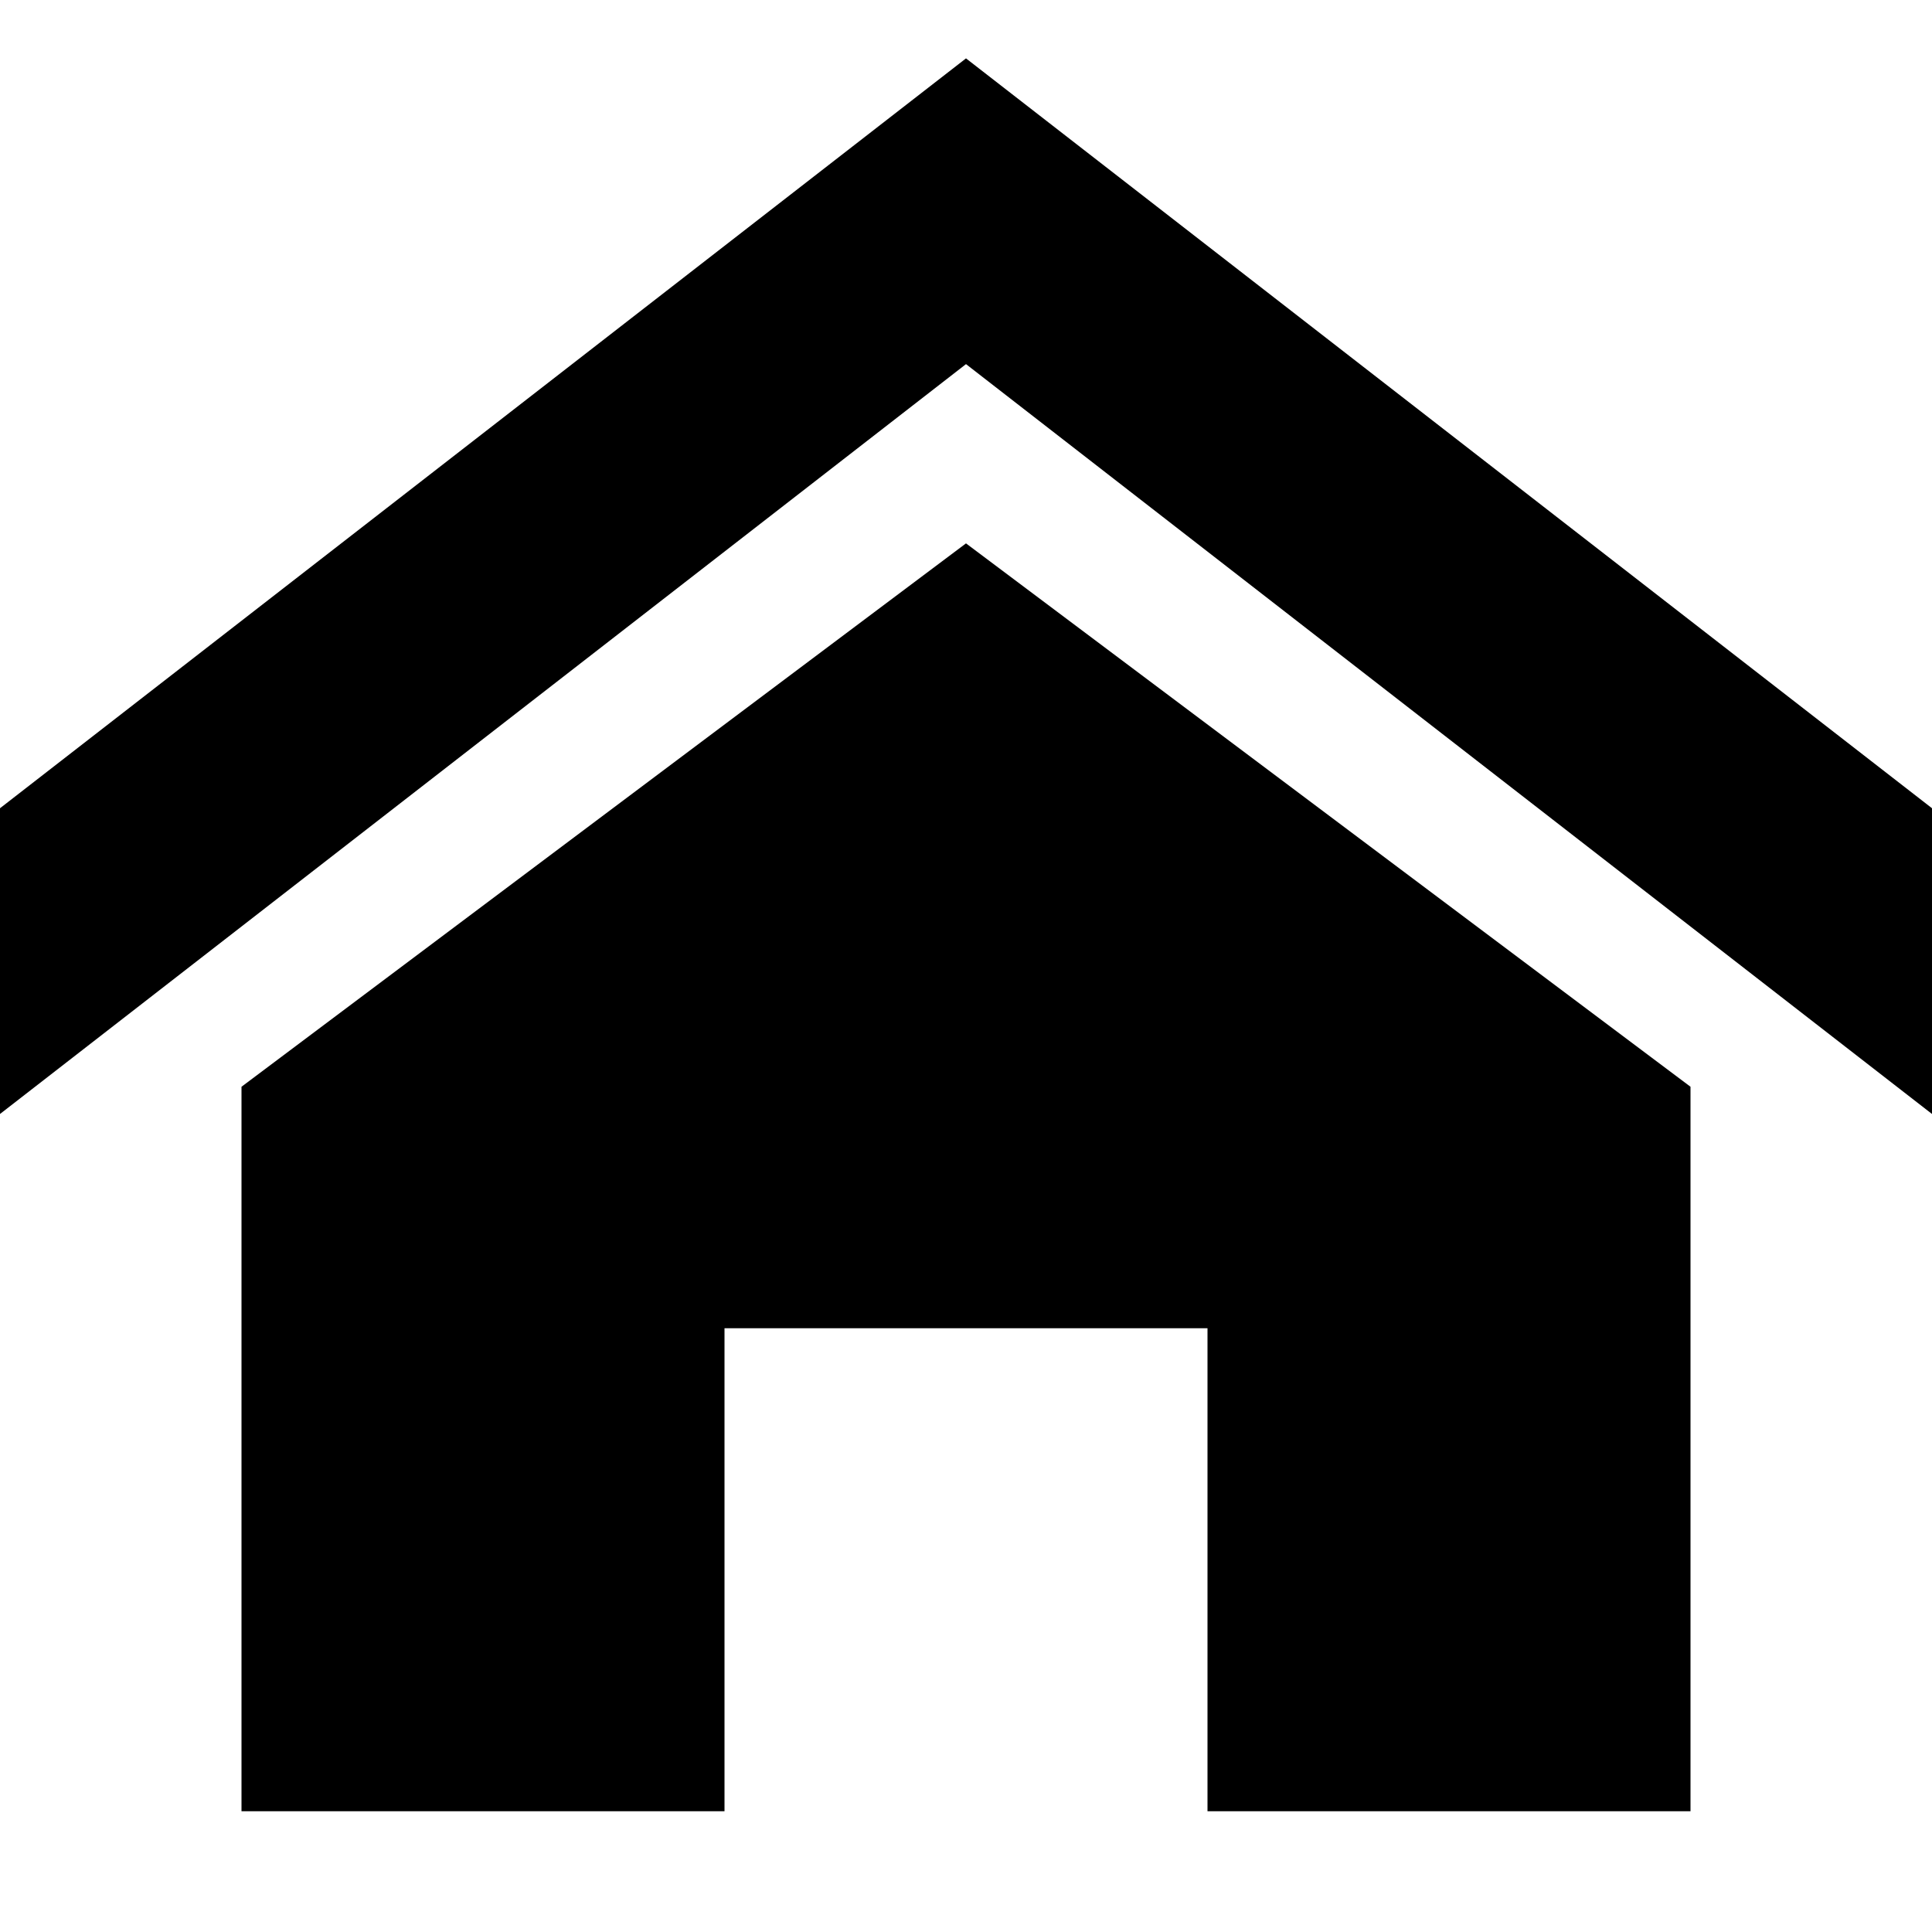
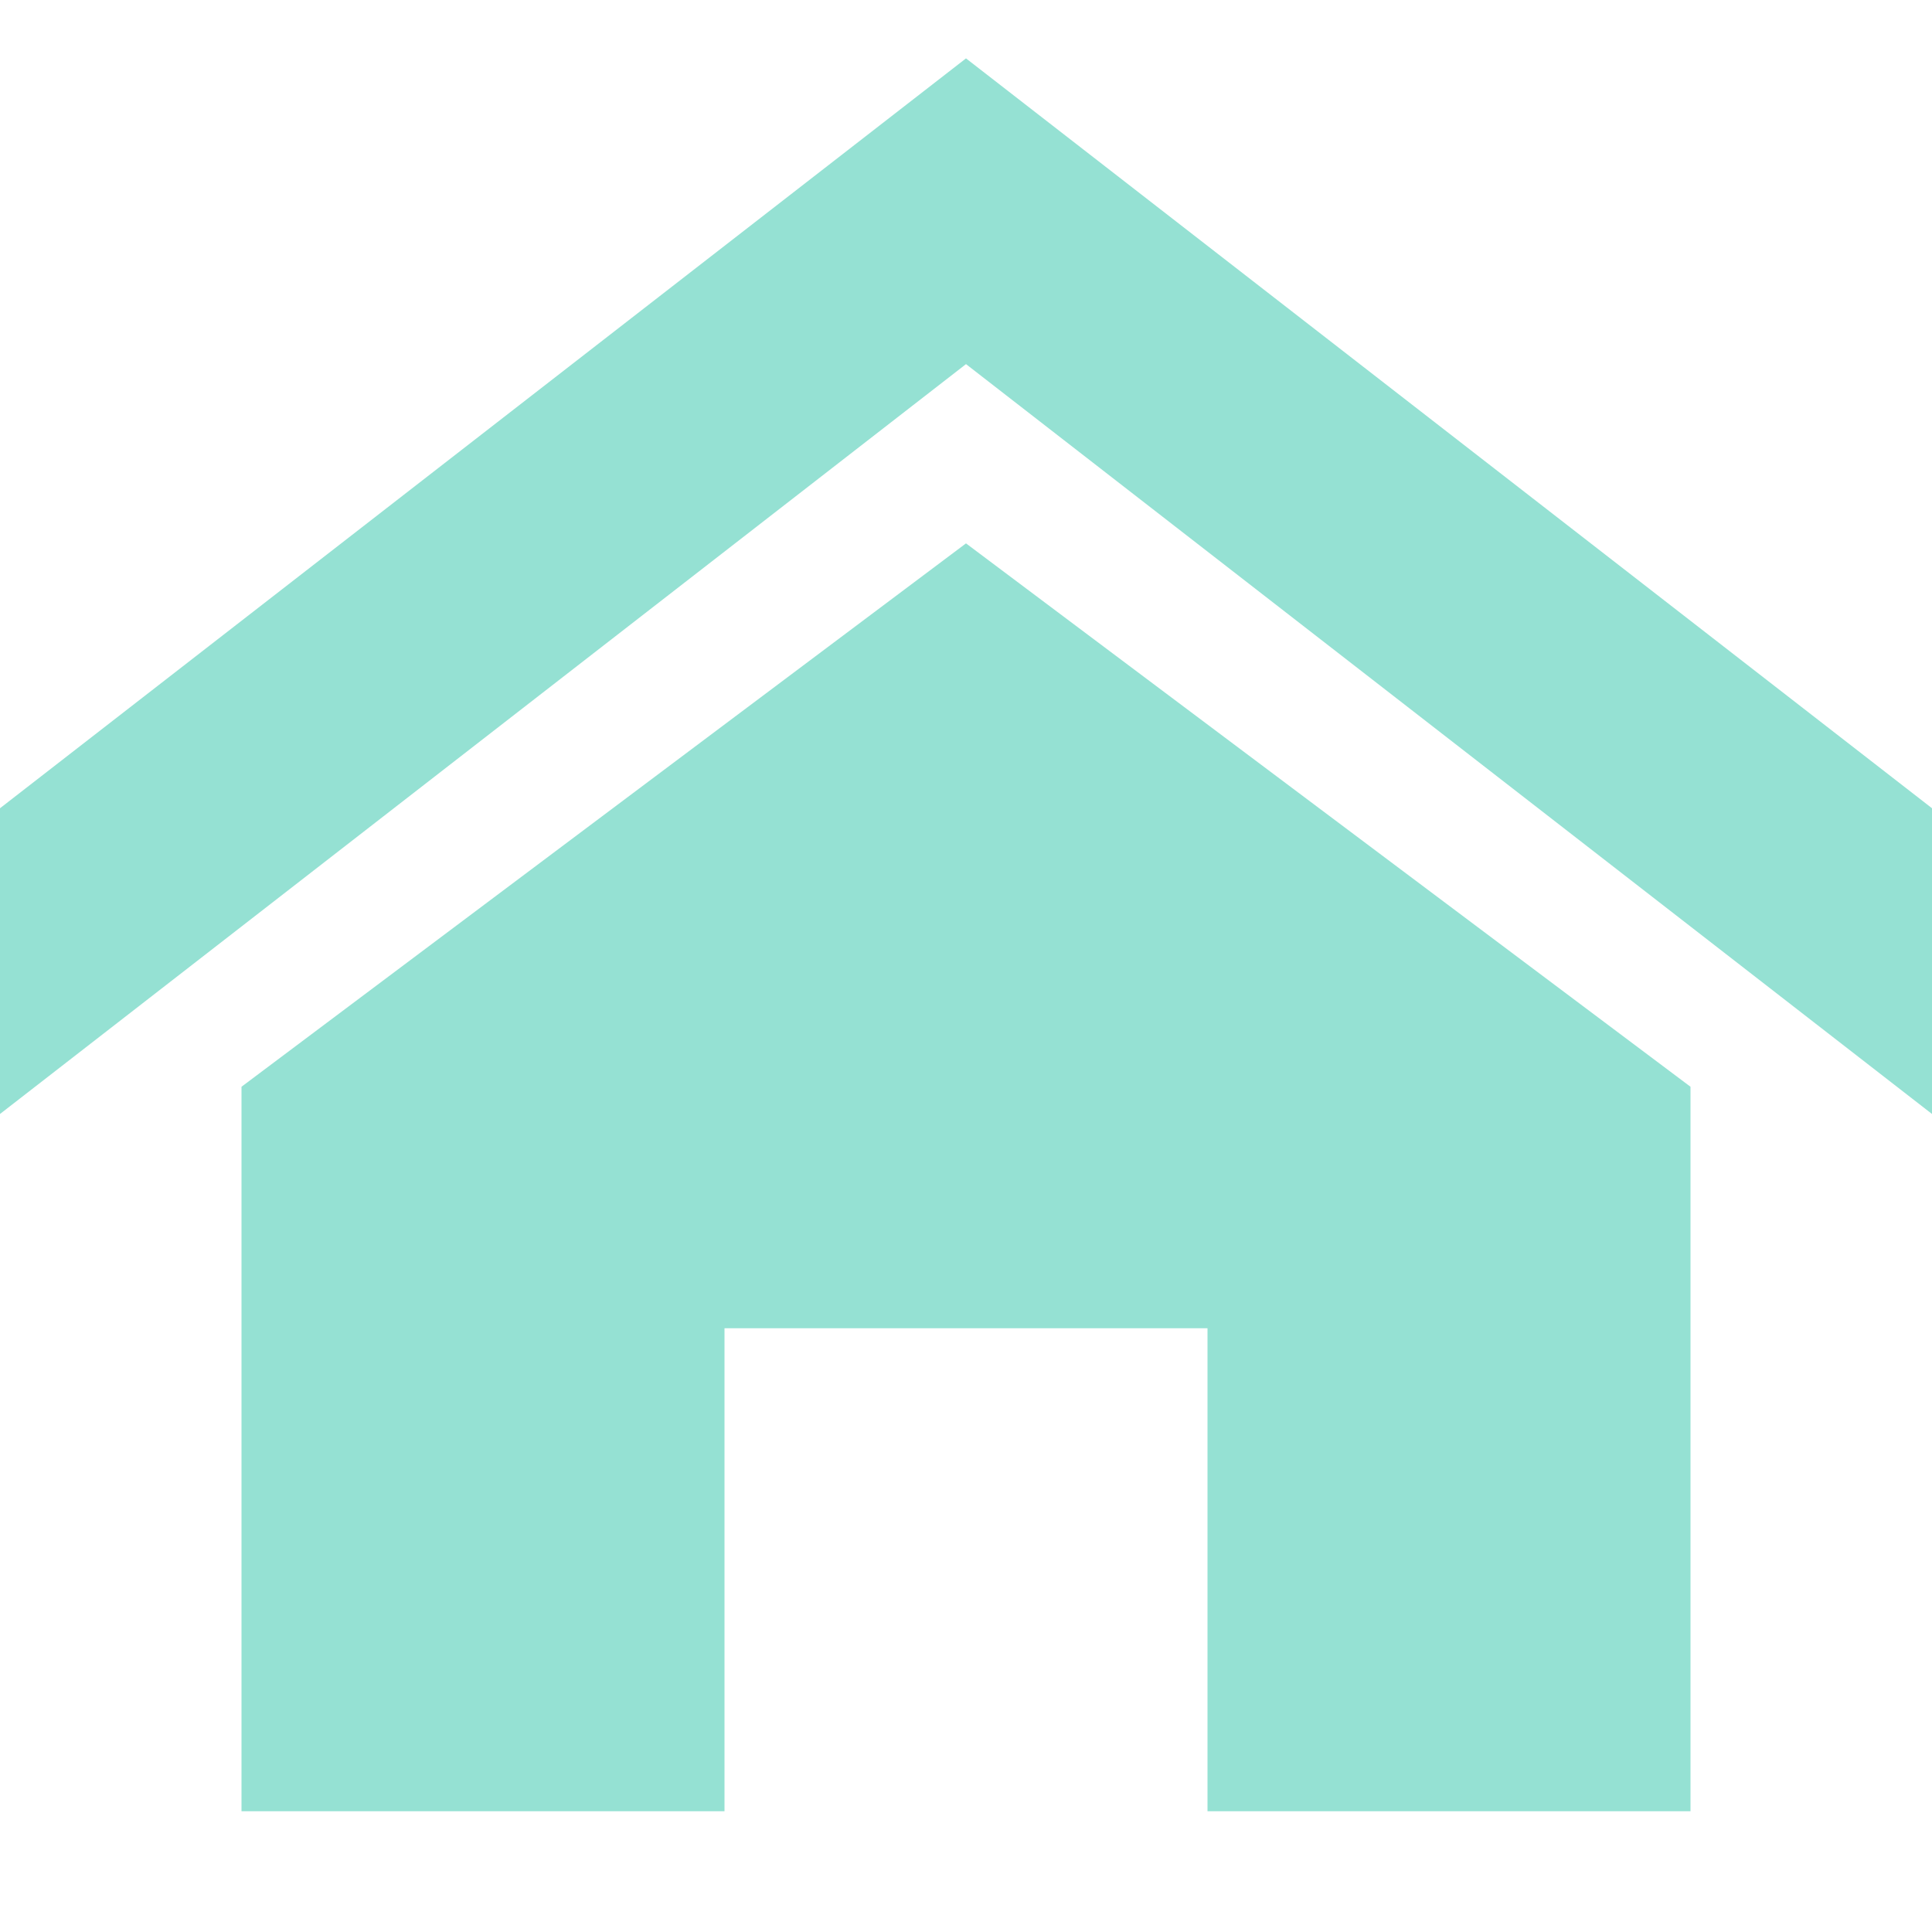
- <svg xmlns="http://www.w3.org/2000/svg" version="1.1" width="32" height="32" viewBox="0 0 32 32">
+ <svg xmlns="http://www.w3.org/2000/svg" version="1.1" width="32" height="32" viewBox="0 0 32 32" fill="#95e1d3">
  <path d="M32 18.451l-16-12.42-16 12.42v-5.064l16-12.42 16 12.42zM28 18v12h-8v-8h-8v8h-8v-12l12-9z" />
</svg>
